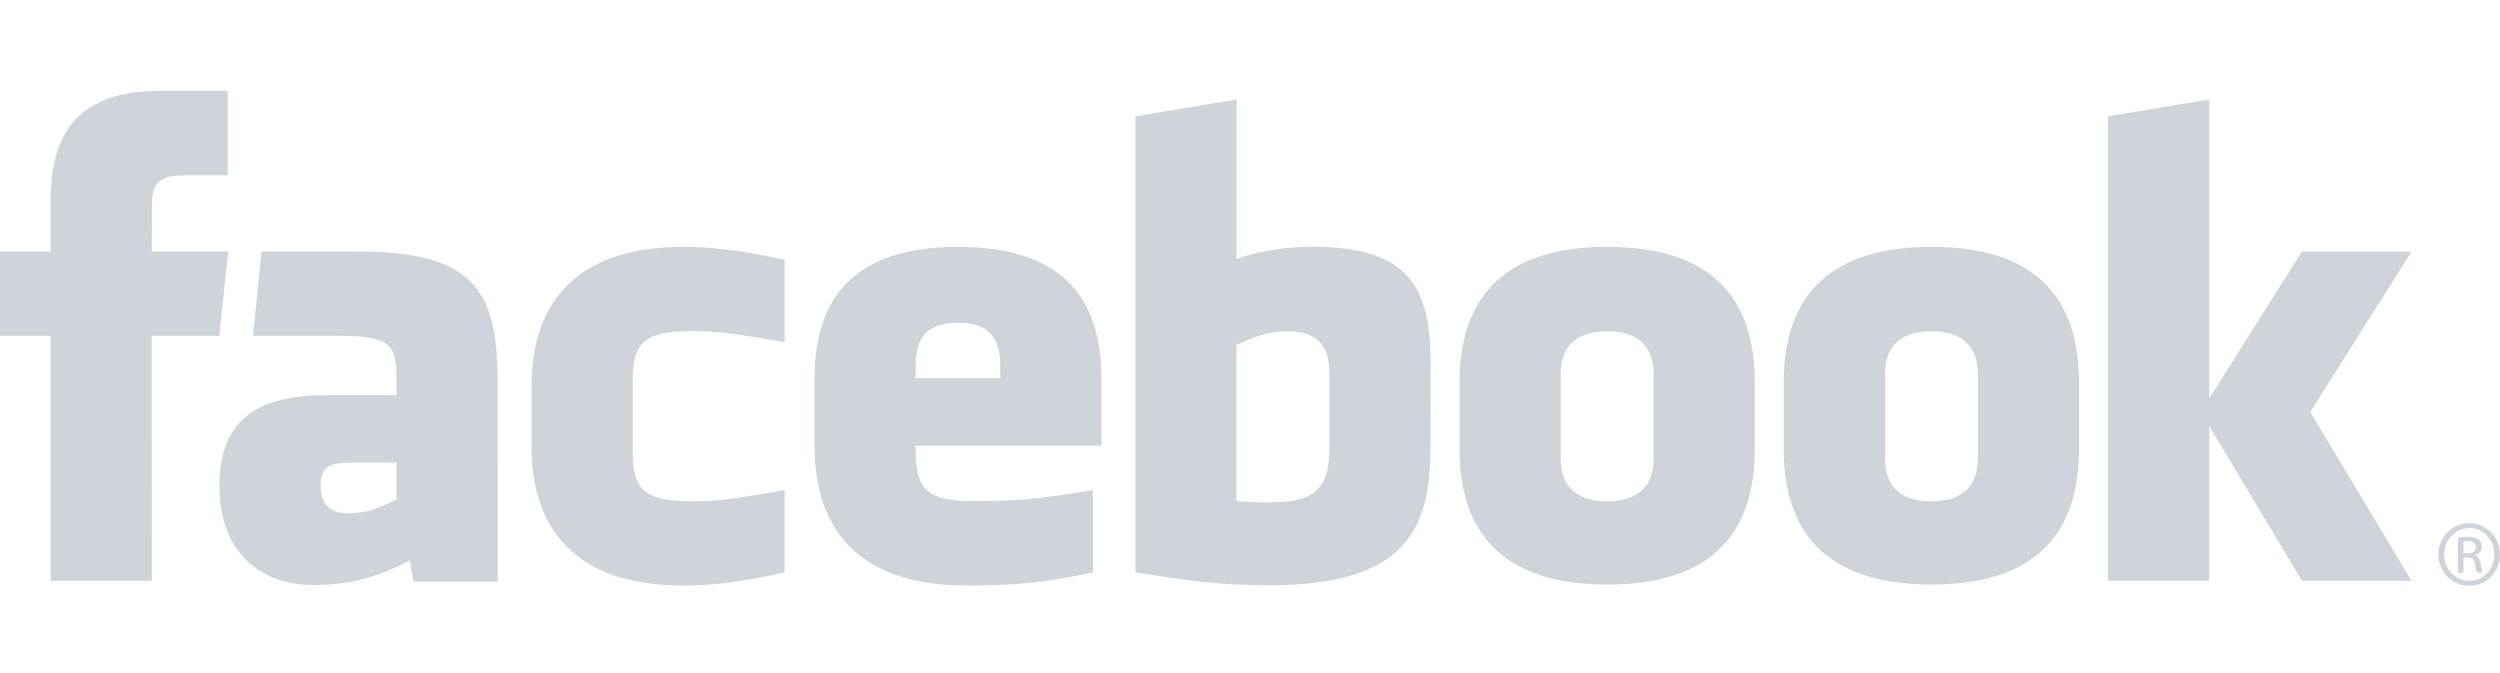
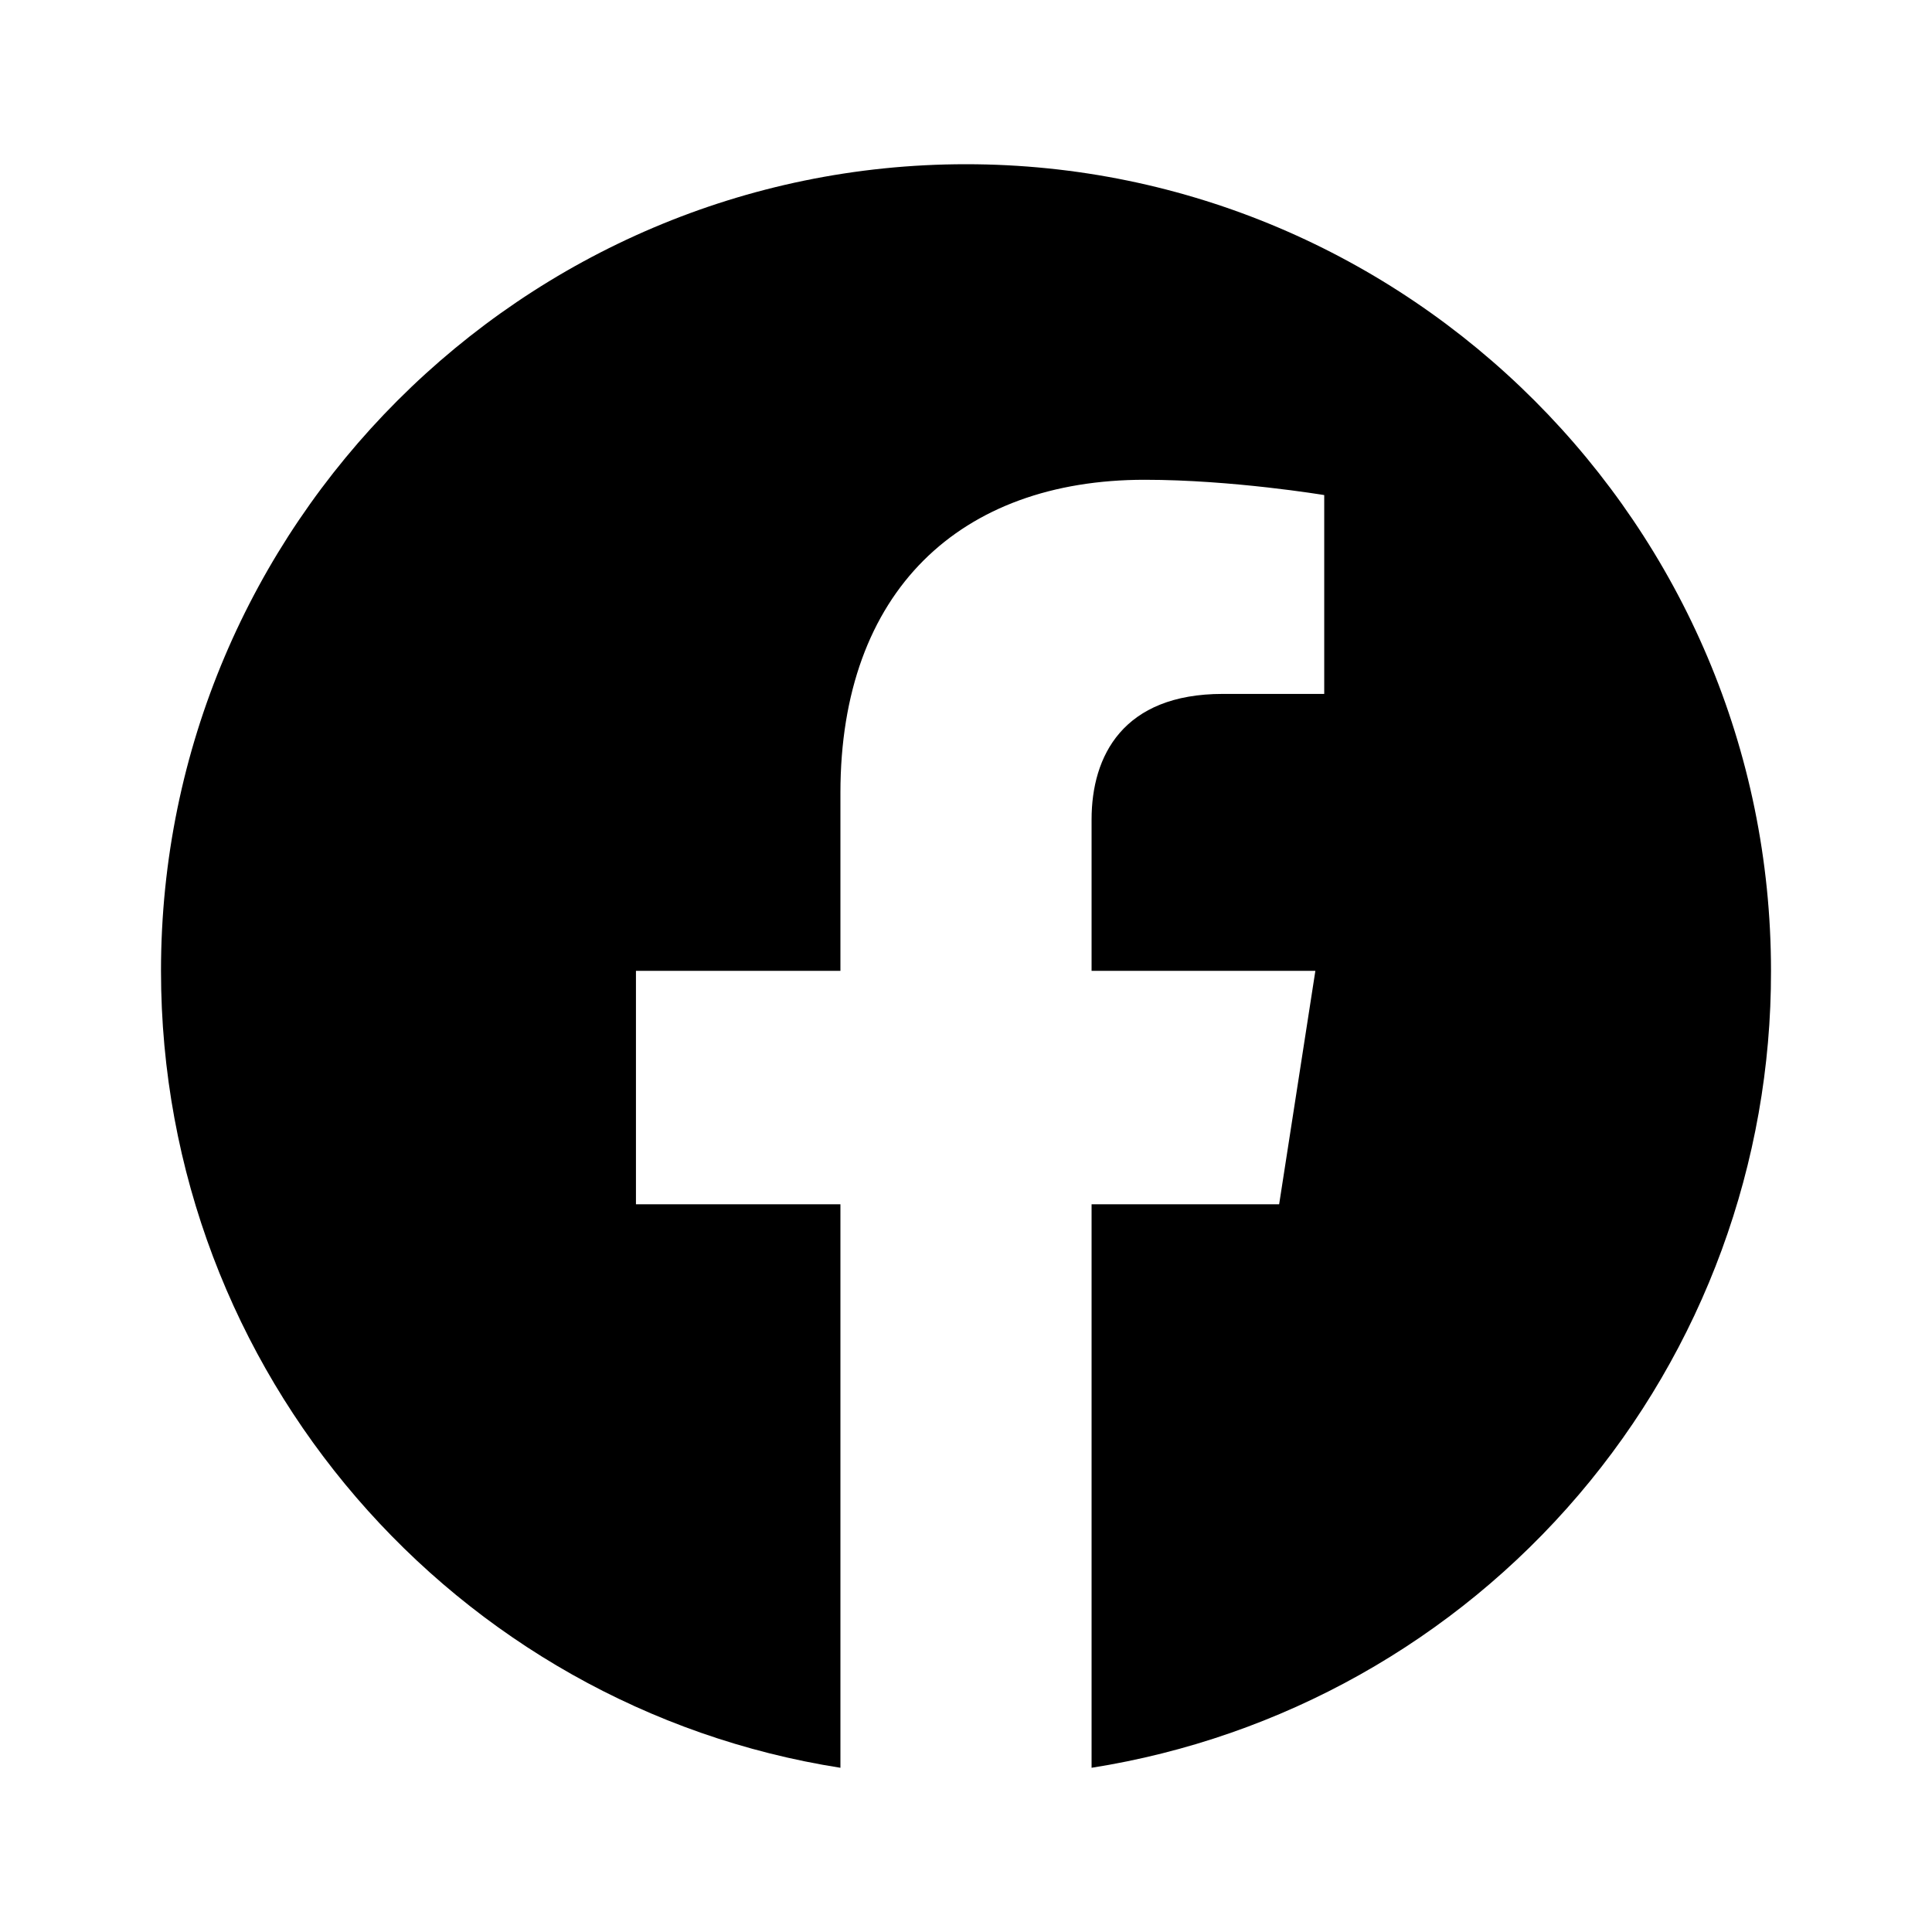
- <svg xmlns="http://www.w3.org/2000/svg" version="1.1" id="Layer_1" x="0px" y="0px" viewBox="0 0 2030.6 546.3" style="enable-background:new 0 0 2030.6 546.3;" xml:space="preserve">
-   <style type="text/css">
- 	.st0{fill:#CED4DA;}
- </style>
-   <g>
-     <path class="st0" d="M1045.4,269.1c-16.8,0-28.9,5.5-41.1,11.1v126.7c11.7,1.1,18.5,1.1,29.6,1.1c40.2,0,45.8-18.4,45.8-44.2v-60.5   C1079.7,284.3,1073.4,269.1,1045.4,269.1L1045.4,269.1z M778.1,262.2c-27.9,0-34.3,15.3-34.3,34.3v10.7h68.6v-10.7   C812.4,277.5,806,262.2,778.1,262.2z M260.4,394.1c0,15,7.1,22.8,22.7,22.8c16.8,0,26.7-5.5,39-11.1v-30.1h-36.7   C268,375.7,260.4,379,260.4,394.1L260.4,394.1z M1305.4,269.1c-28,0-37.7,15.3-37.7,34.3v69.4c0,19.1,9.7,34.4,37.7,34.4   c27.9,0,37.7-15.3,37.7-34.4v-69.4C1343,284.3,1333.3,269.1,1305.4,269.1z M123.3,471.8H41.1v-199H0v-68.6h41.1v-41.2   c0-55.9,23.2-89.2,89.1-89.2H185v68.6h-34.3c-25.7,0-27.3,9.6-27.3,27.5l-0.1,34.3h62.1l-7.3,68.6h-54.9L123.3,471.8L123.3,471.8z    M404.3,472.4h-68.5l-3-17.3c-31.3,17.3-59.2,20.1-77.6,20.1c-50.3,0-77-33.6-77-80c0-54.8,31.2-74.3,87-74.3H322V309   c0-28-3.2-36.2-46.2-36.2h-70.3l6.9-68.6h76.8c94.3,0,115,29.8,115,105.3L404.3,472.4L404.3,472.4z M637.3,277.9   c-42.6-7.3-54.9-8.9-75.4-8.9c-36.9,0-48,8.1-48,39.4v59.2c0,31.3,11.1,39.5,48,39.5c20.5,0,32.8-1.6,75.4-9V465   c-37.3,8.4-61.7,10.6-82.2,10.6c-88.3,0-123.4-46.4-123.4-113.5v-48c0-67.1,35.1-113.6,123.4-113.6c20.6,0,44.9,2.2,82.2,10.6   V277.9L637.3,277.9z M894.6,362H743.8v5.5c0,31.3,11.1,39.5,48,39.5c33.1,0,53.3-1.6,95.9-9V465c-41.1,8.4-62.4,10.6-102.7,10.6   c-88.3,0-123.4-46.4-123.4-113.5v-54.9c0-58.7,26-106.7,116.5-106.7s116.5,47.5,116.5,106.7V362z M1161.9,363.3   c0,64.8-18.5,112.1-130.7,112.1c-40.5,0-64.3-3.6-109-10.4V94.5l82.2-13.7v129.6c17.8-6.6,40.8-10,61.7-10   c82.2,0,95.9,36.9,95.9,96.1L1161.9,363.3L1161.9,363.3z M1425.3,364.7c0,55.9-23.1,110.1-119.7,110.1   c-96.6,0-120.1-54.2-120.1-110.1v-54c0-55.9,23.5-110.2,120.1-110.2c96.6,0,119.7,54.2,119.7,110.2V364.7L1425.3,364.7z    M1688.6,364.7c0,55.9-23.1,110.1-119.7,110.1c-96.6,0-120.1-54.2-120.1-110.1v-54c0-55.9,23.5-110.2,120.1-110.2   c96.6,0,119.7,54.2,119.7,110.2V364.7L1688.6,364.7z M1958.8,471.8h-89.1l-75.3-125.8v125.8h-82.2V94.5l82.2-13.7v242.9l75.3-119.4   h89.1l-82.3,130.3L1958.8,471.8z M1568.7,269.1c-27.9,0-37.6,15.3-37.6,34.3v69.4c0,19.1,9.7,34.4,37.6,34.4   c27.9,0,37.8-15.3,37.8-34.4v-69.4C1606.4,284.3,1596.6,269.1,1568.7,269.1L1568.7,269.1z M2005.7,424.9   c13.8,0,24.9,11.3,24.9,25.4c0,14.3-11,25.5-25,25.5c-13.9,0-25.1-11.2-25.1-25.5c0-14.1,11.3-25.4,25.1-25.4H2005.7z    M2005.6,428.9c-11.2,0-20.3,9.6-20.3,21.4c0,12.1,9.1,21.5,20.4,21.5c11.3,0.1,20.3-9.5,20.3-21.4c0-11.9-9-21.6-20.3-21.6H2005.6   z M2000.9,465.1h-4.5v-28.3c2.4-0.3,4.6-0.7,8-0.7c4.3,0,7.1,0.9,8.8,2.1c1.7,1.3,2.6,3.2,2.6,5.9c0,3.7-2.5,6-5.5,6.9v0.2   c2.5,0.5,4.2,2.7,4.7,6.9c0.7,4.4,1.3,6.1,1.8,7h-4.7c-0.7-0.9-1.4-3.5-1.9-7.2c-0.7-3.6-2.5-5-6.1-5h-3.1L2000.9,465.1   L2000.9,465.1z M2000.9,449.4h3.3c3.7,0,6.9-1.4,6.9-4.9c0-2.5-1.8-5-6.9-5c-1.5,0-2.5,0.1-3.3,0.2V449.4L2000.9,449.4z" />
-   </g>
+ <svg xmlns="http://www.w3.org/2000/svg" fill="#000000" width="800px" height="800px" viewBox="0 0 24 24">
+   <path d="M12 2.04C6.5 2.04 2 6.53 2 12.06C2 17.06 5.66 21.21 10.44 21.96V14.96H7.9V12.06H10.44V9.85C10.44 7.34 11.93 5.96 14.22 5.96C15.31 5.96 16.45 6.15 16.45 6.15V8.62H15.19C13.95 8.62 13.56 9.39 13.56 10.18V12.06H16.34L15.89 14.96H13.56V21.96C15.916 21.588 18.062 20.386 19.61 18.57C21.158 16.755 22.005 14.446 22 12.06C22 6.53 17.5 2.04 12 2.04Z" />
</svg>
